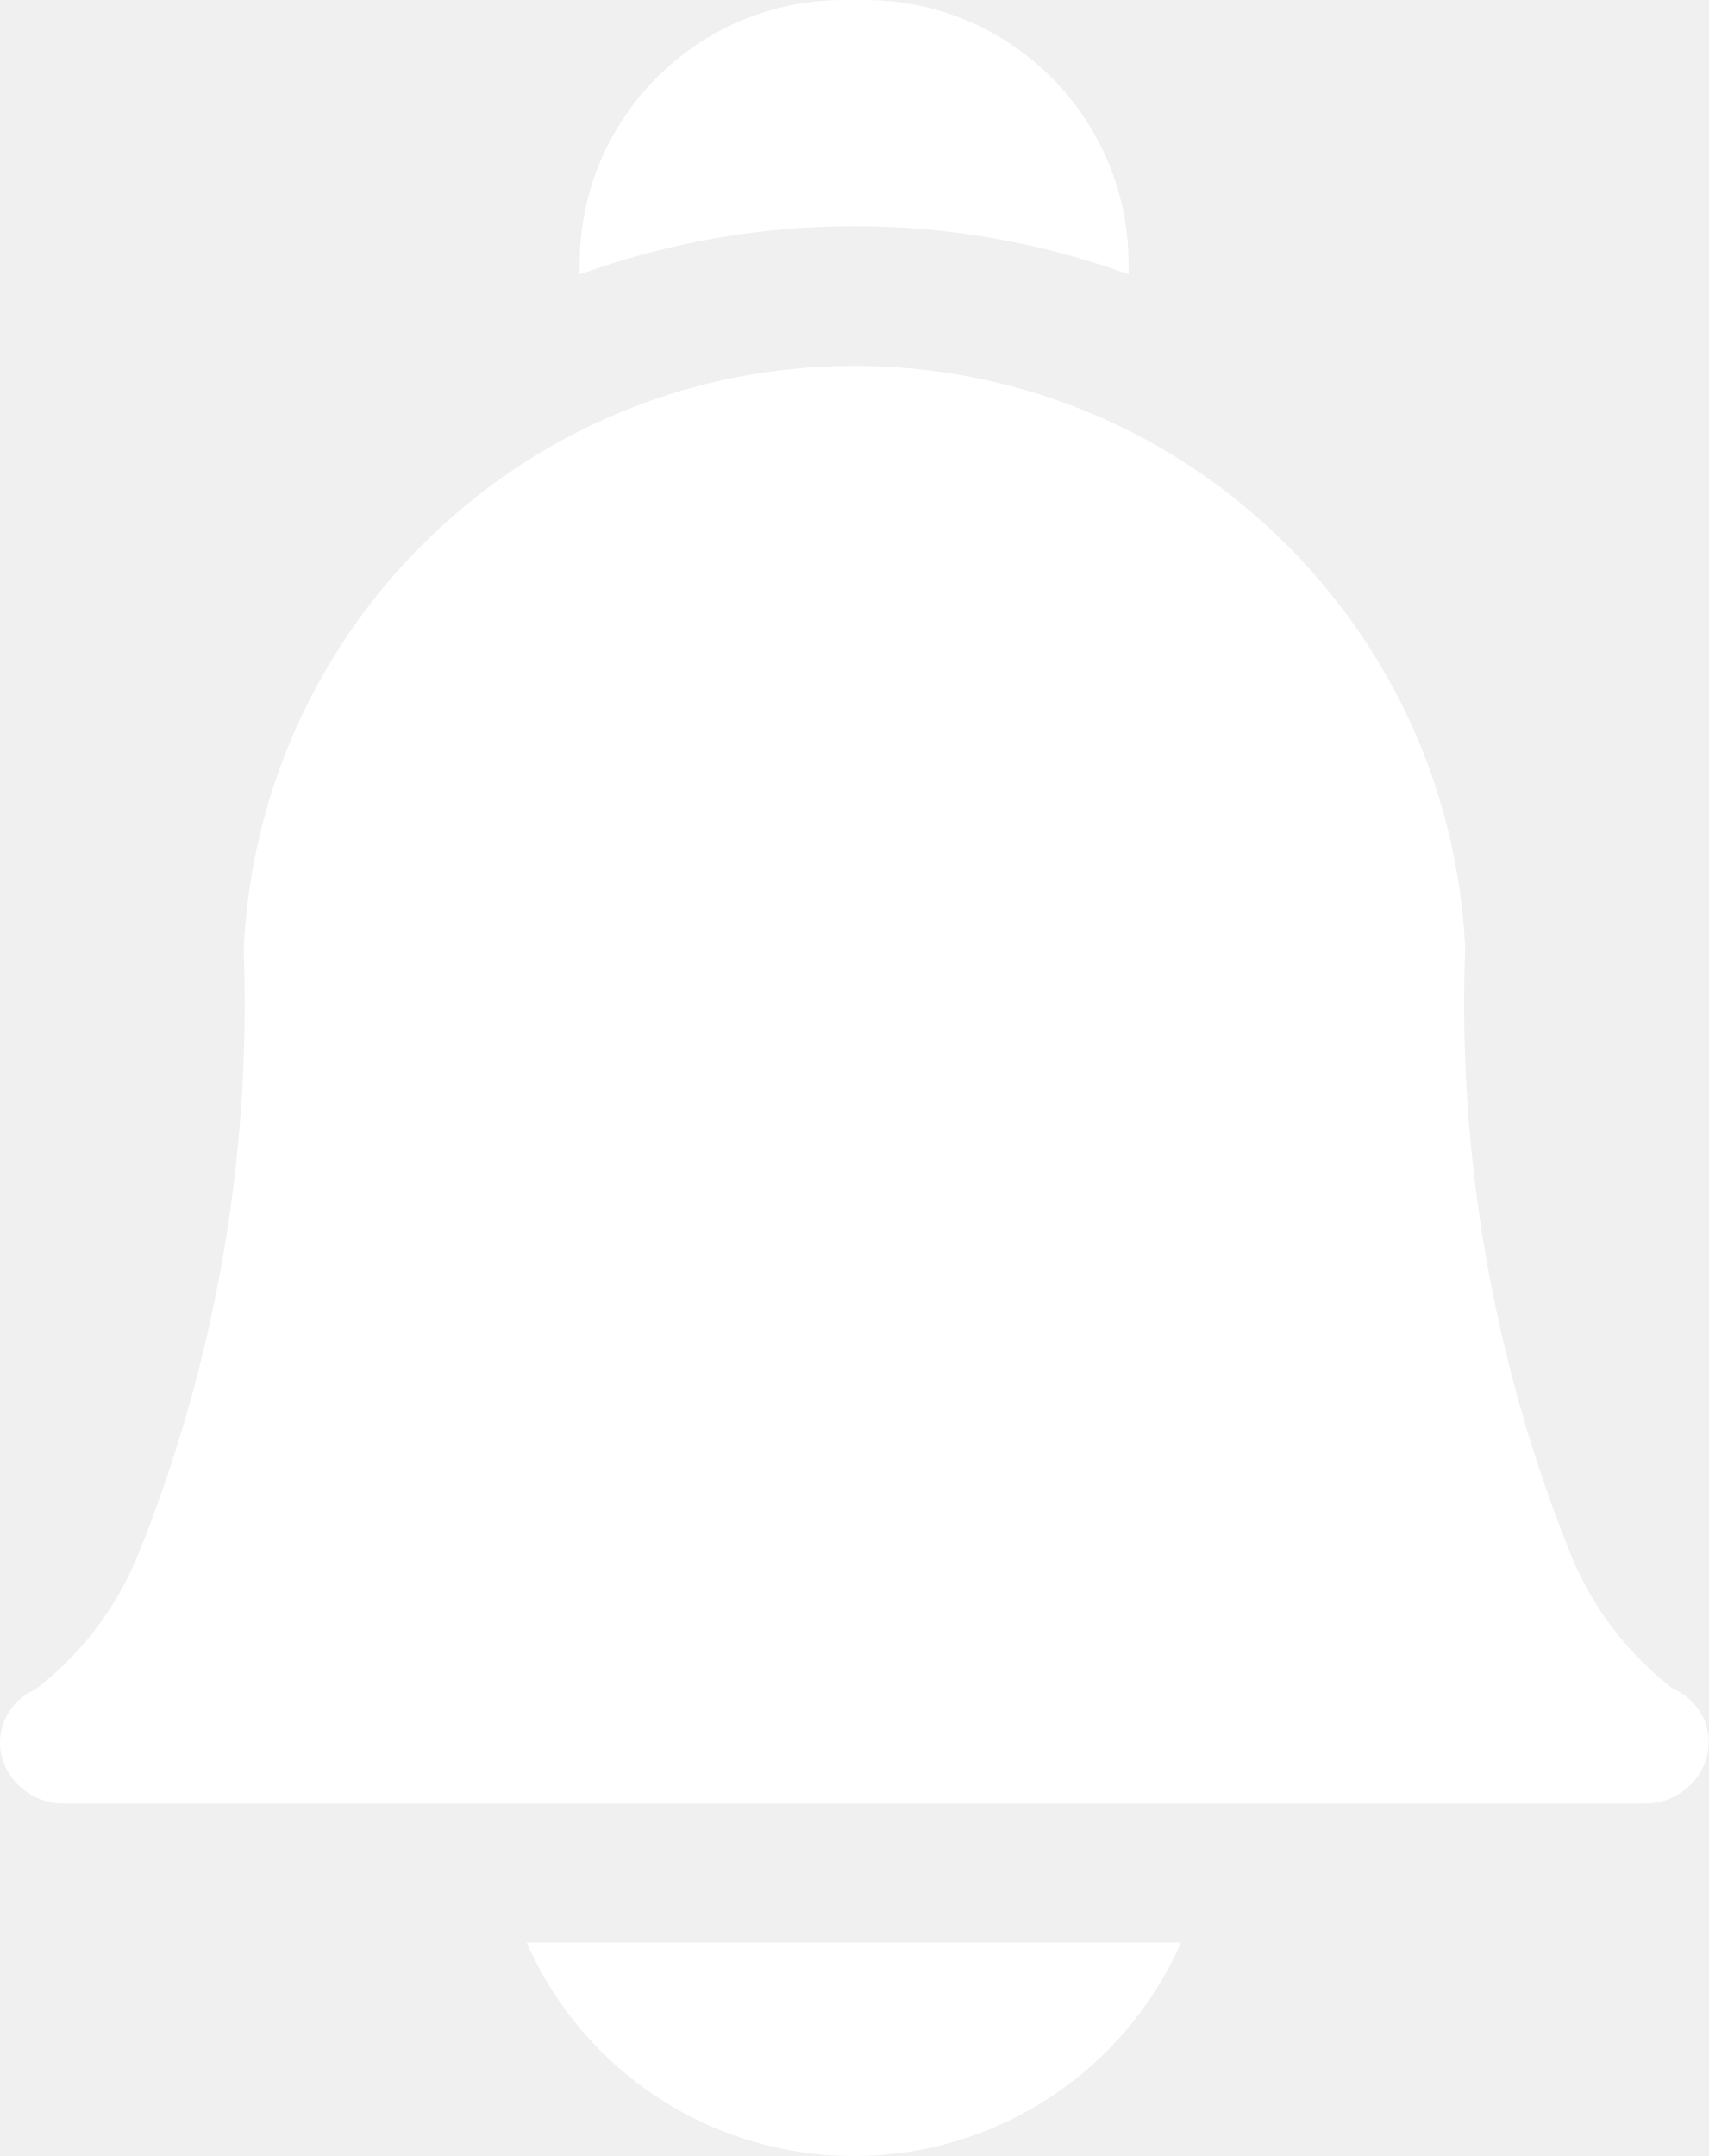
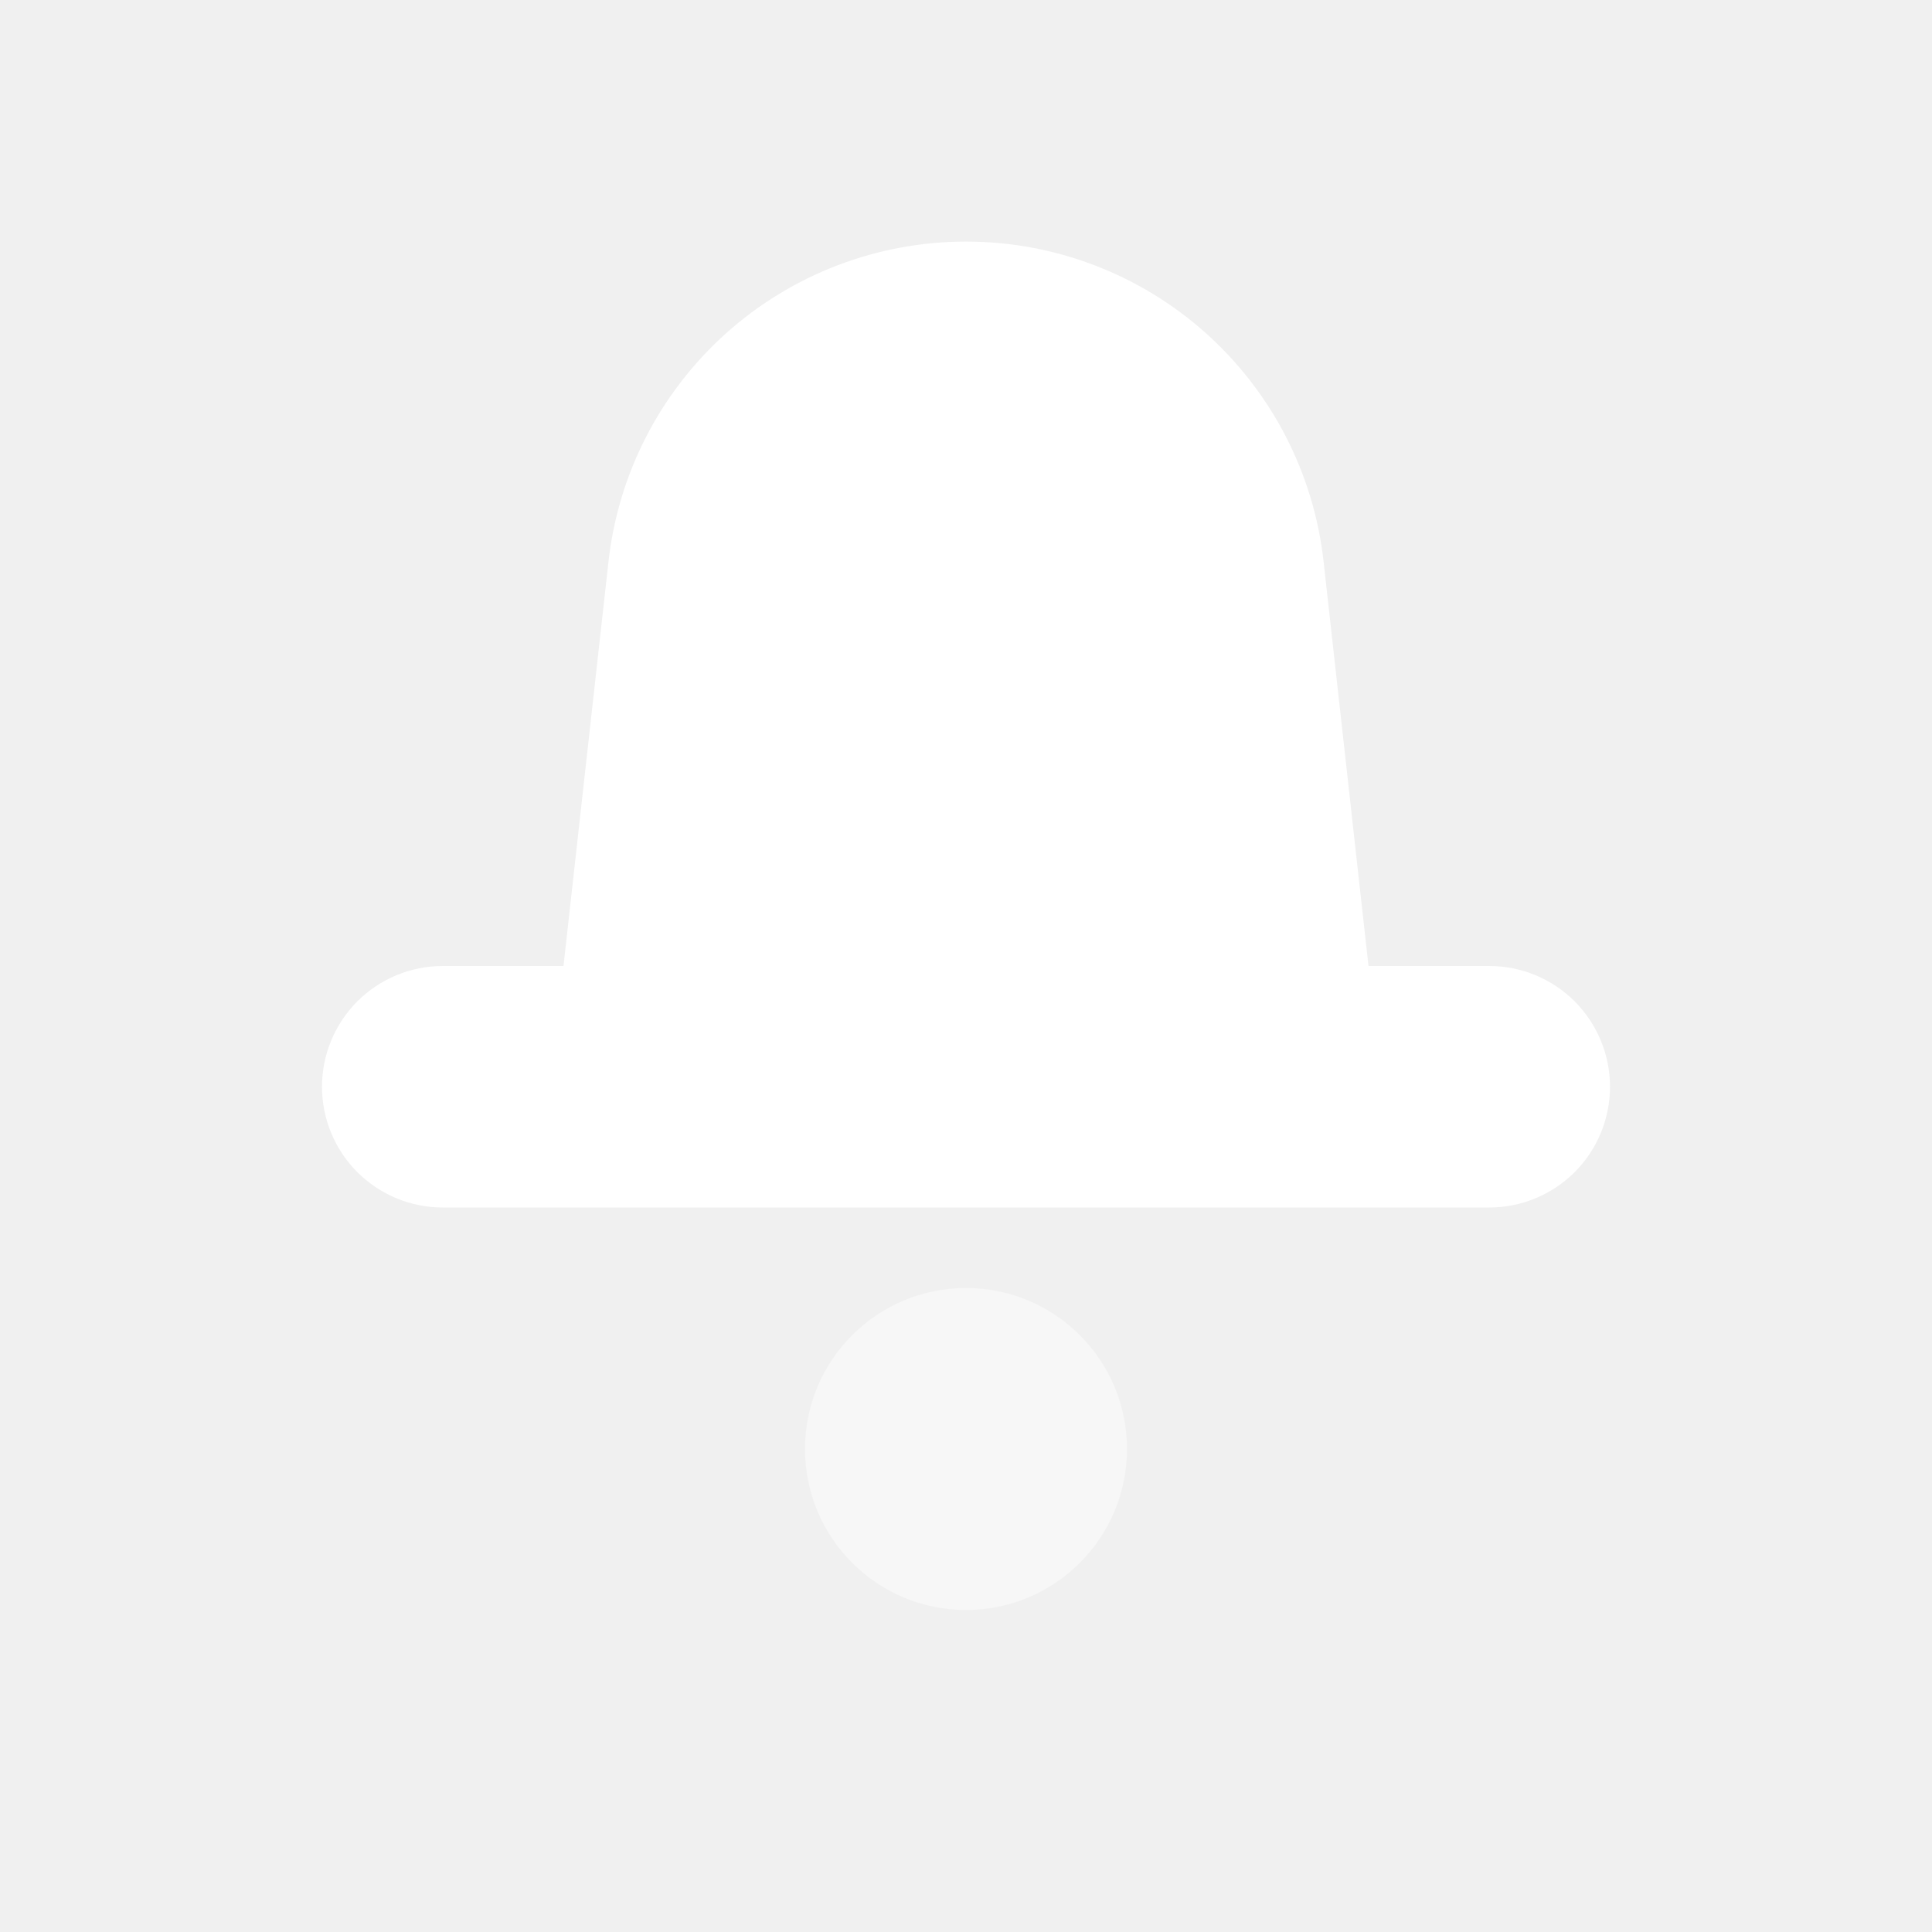
- <svg xmlns="http://www.w3.org/2000/svg" id="bell" width="17.437" height="22" viewBox="0 0 17.437 22">
-   <path id="Path_236" data-name="Path 236" d="M184.9,465.044a3.649,3.649,0,0,0,6.68,0Z" transform="translate(-179.526 -445.223)" fill="#fff" />
-   <path id="Path_237" data-name="Path 237" d="M199.079,2.308a8.208,8.208,0,0,1,2.8.491V2.691A2.694,2.694,0,0,0,199.191,0h-.223a2.694,2.694,0,0,0-2.691,2.691V2.8A8.225,8.225,0,0,1,199.079,2.308Z" transform="translate(-190.361 0)" fill="#fff" />
-   <path id="Path_238" data-name="Path 238" d="M69.788,93.513H53.676a.652.652,0,0,1-.647-.482.593.593,0,0,1,.345-.682,3.3,3.3,0,0,0,1.04-1.354A15.046,15.046,0,0,0,55.5,84.8a6.24,6.24,0,0,1,12.466-.024c0,.008,0,.016,0,.024a15.046,15.046,0,0,0,1.085,6.191,3.3,3.3,0,0,0,1.04,1.354.592.592,0,0,1,.345.682A.652.652,0,0,1,69.788,93.513Zm.31-1.16h0Z" transform="translate(-53.013 -75.11)" fill="#fff" />
+ <svg xmlns="http://www.w3.org/2000/svg" viewBox="0 0 24 24" fill="none">
+   <path d="M5.5 15C5.102 15 4.721 14.842 4.439 14.561C4.158 14.279 4 13.898 4 13.5C4 13.102 4.158 12.721 4.439 12.439C4.721 12.158 5.102 12 5.5 12H18.5C18.898 12 19.279 12.158 19.561 12.439C19.842 12.721 20 13.102 20 13.5C20 13.898 19.842 14.279 19.561 14.561C19.279 14.842 18.898 15 18.5 15H5.5ZM7 12L7.559 6.975C7.681 5.882 8.201 4.873 9.021 4.139C9.84 3.406 10.901 3.001 12.001 3.001C13.1 3.001 14.161 3.406 14.98 4.139C15.8 4.873 16.32 5.882 16.442 6.975L17 12H7Z" fill="white" />
+   <path opacity="0.44" d="M14 18C14 16.895 13.105 16 12 16C10.895 16 10 16.895 10 18C10 19.105 10.895 20 12 20C13.105 20 14 19.105 14 18Z" fill="white" />
</svg>
